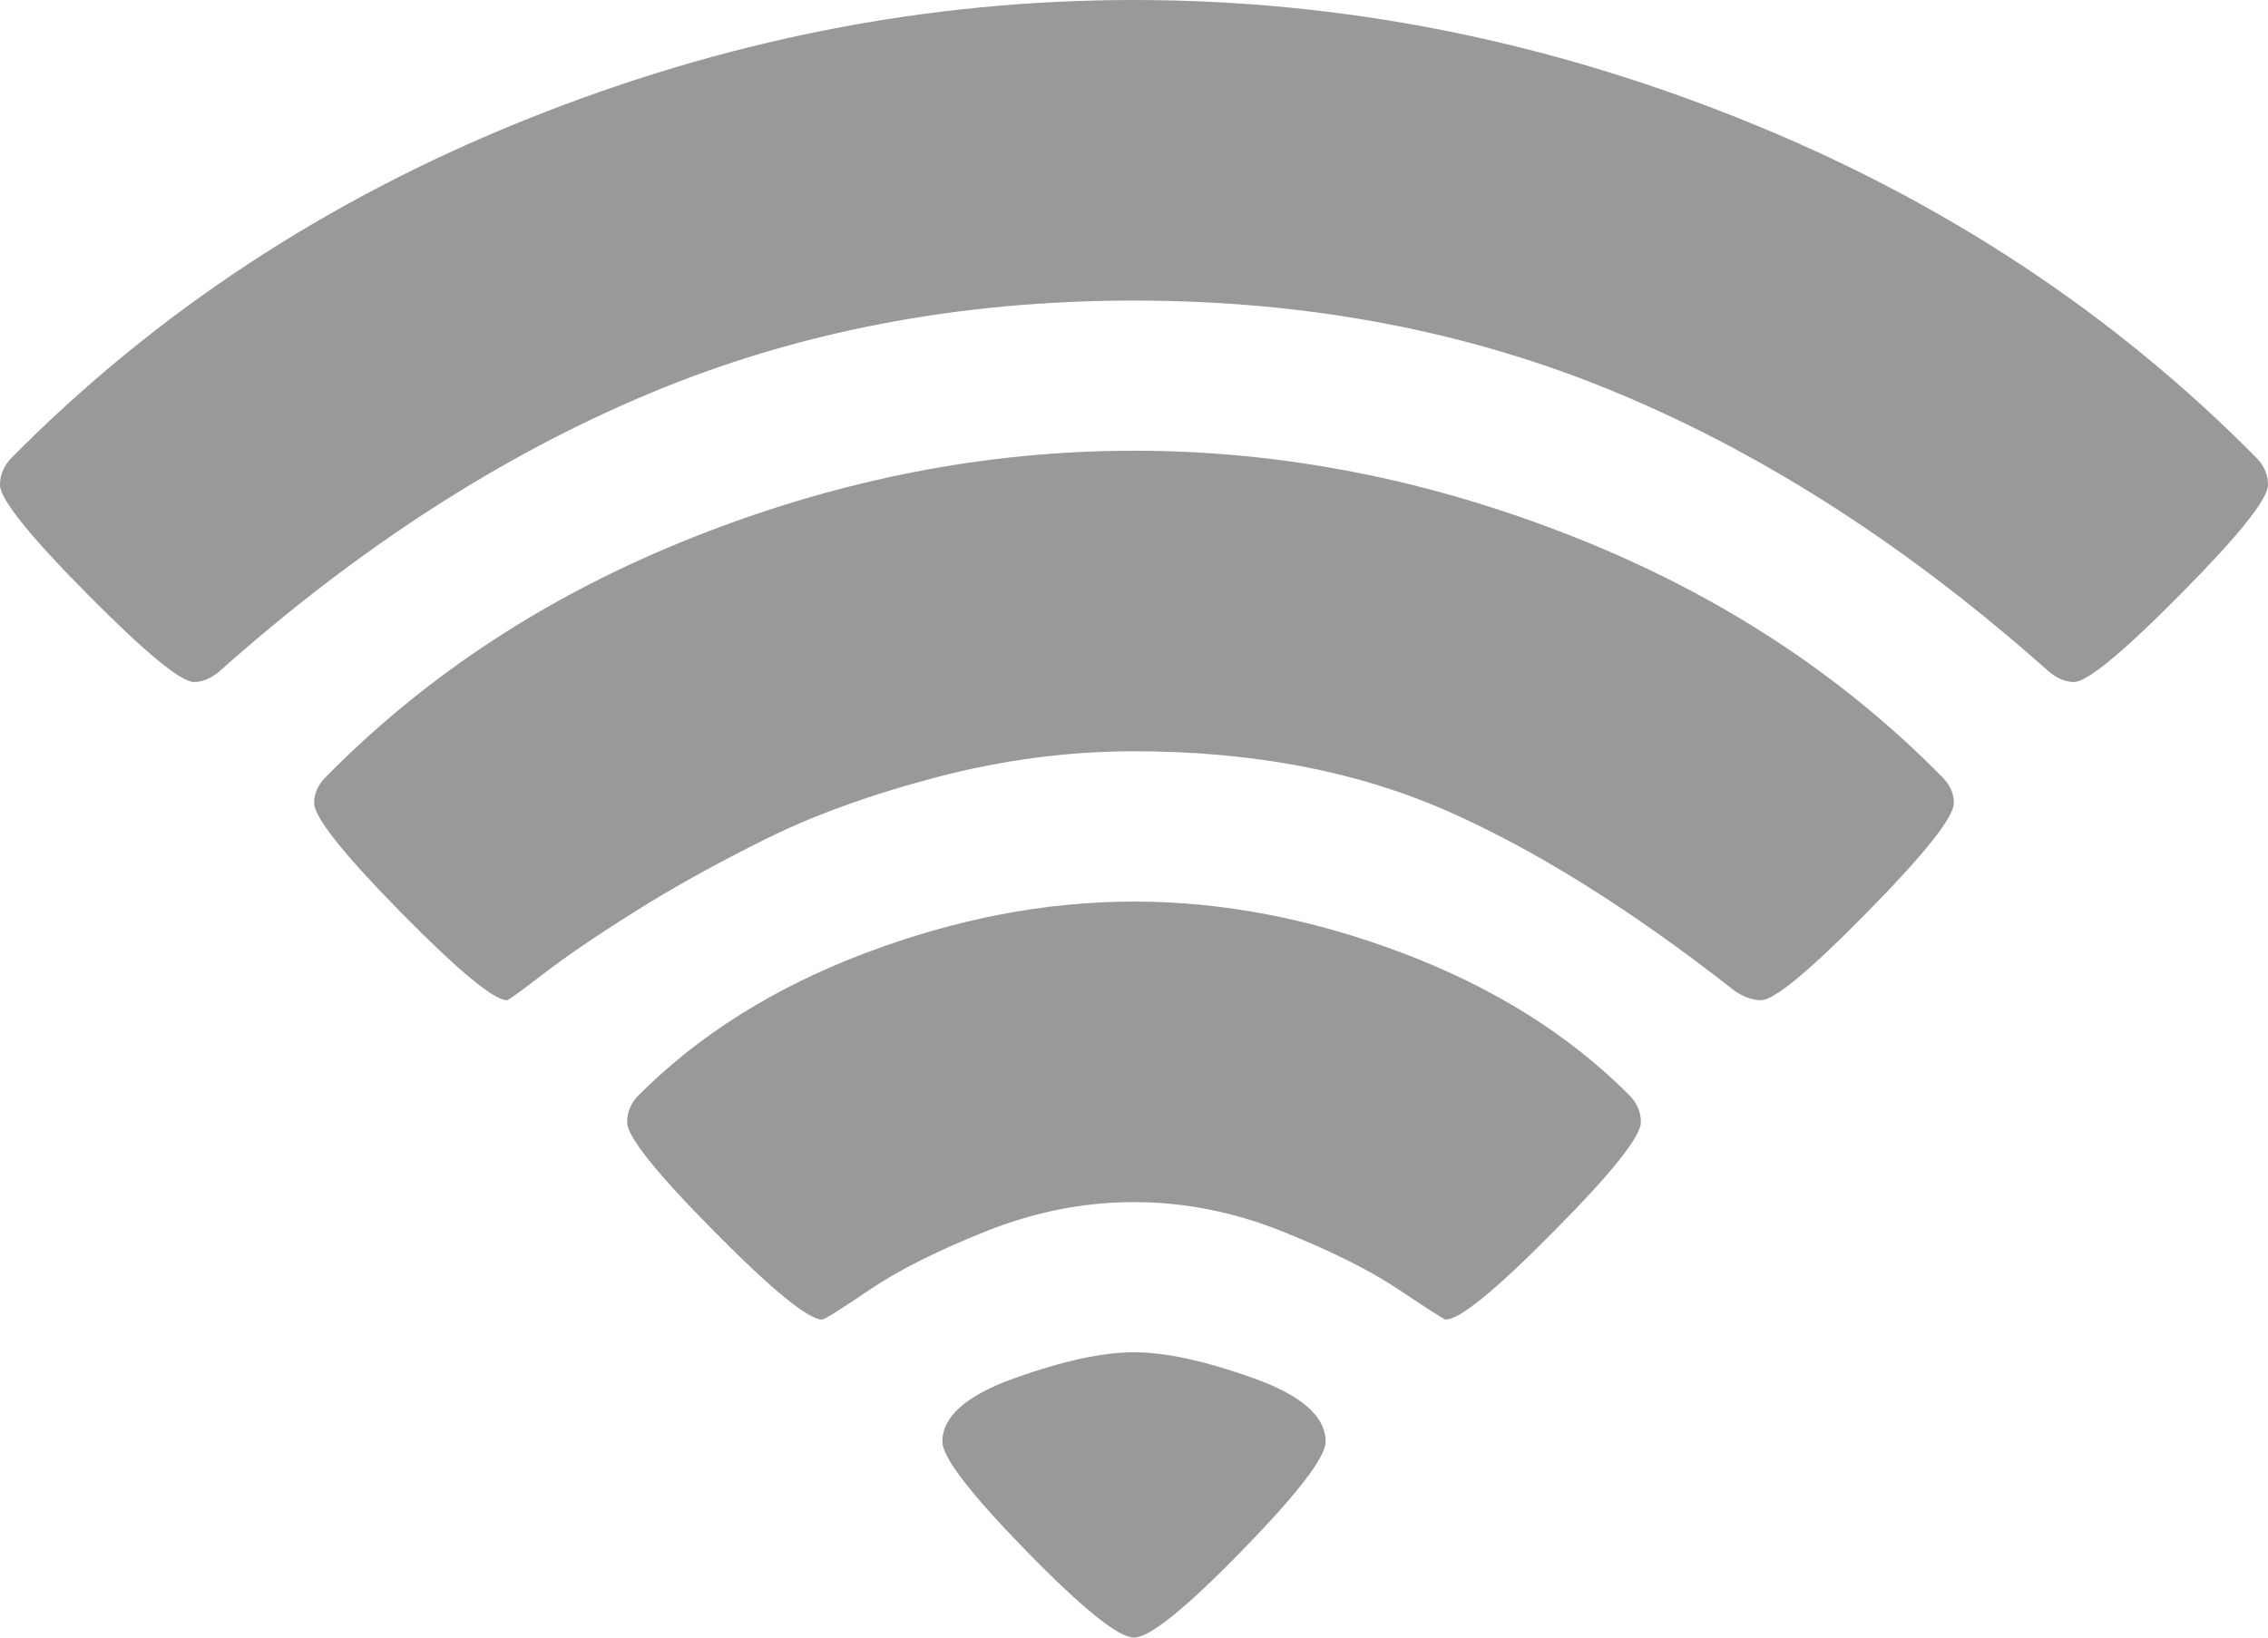
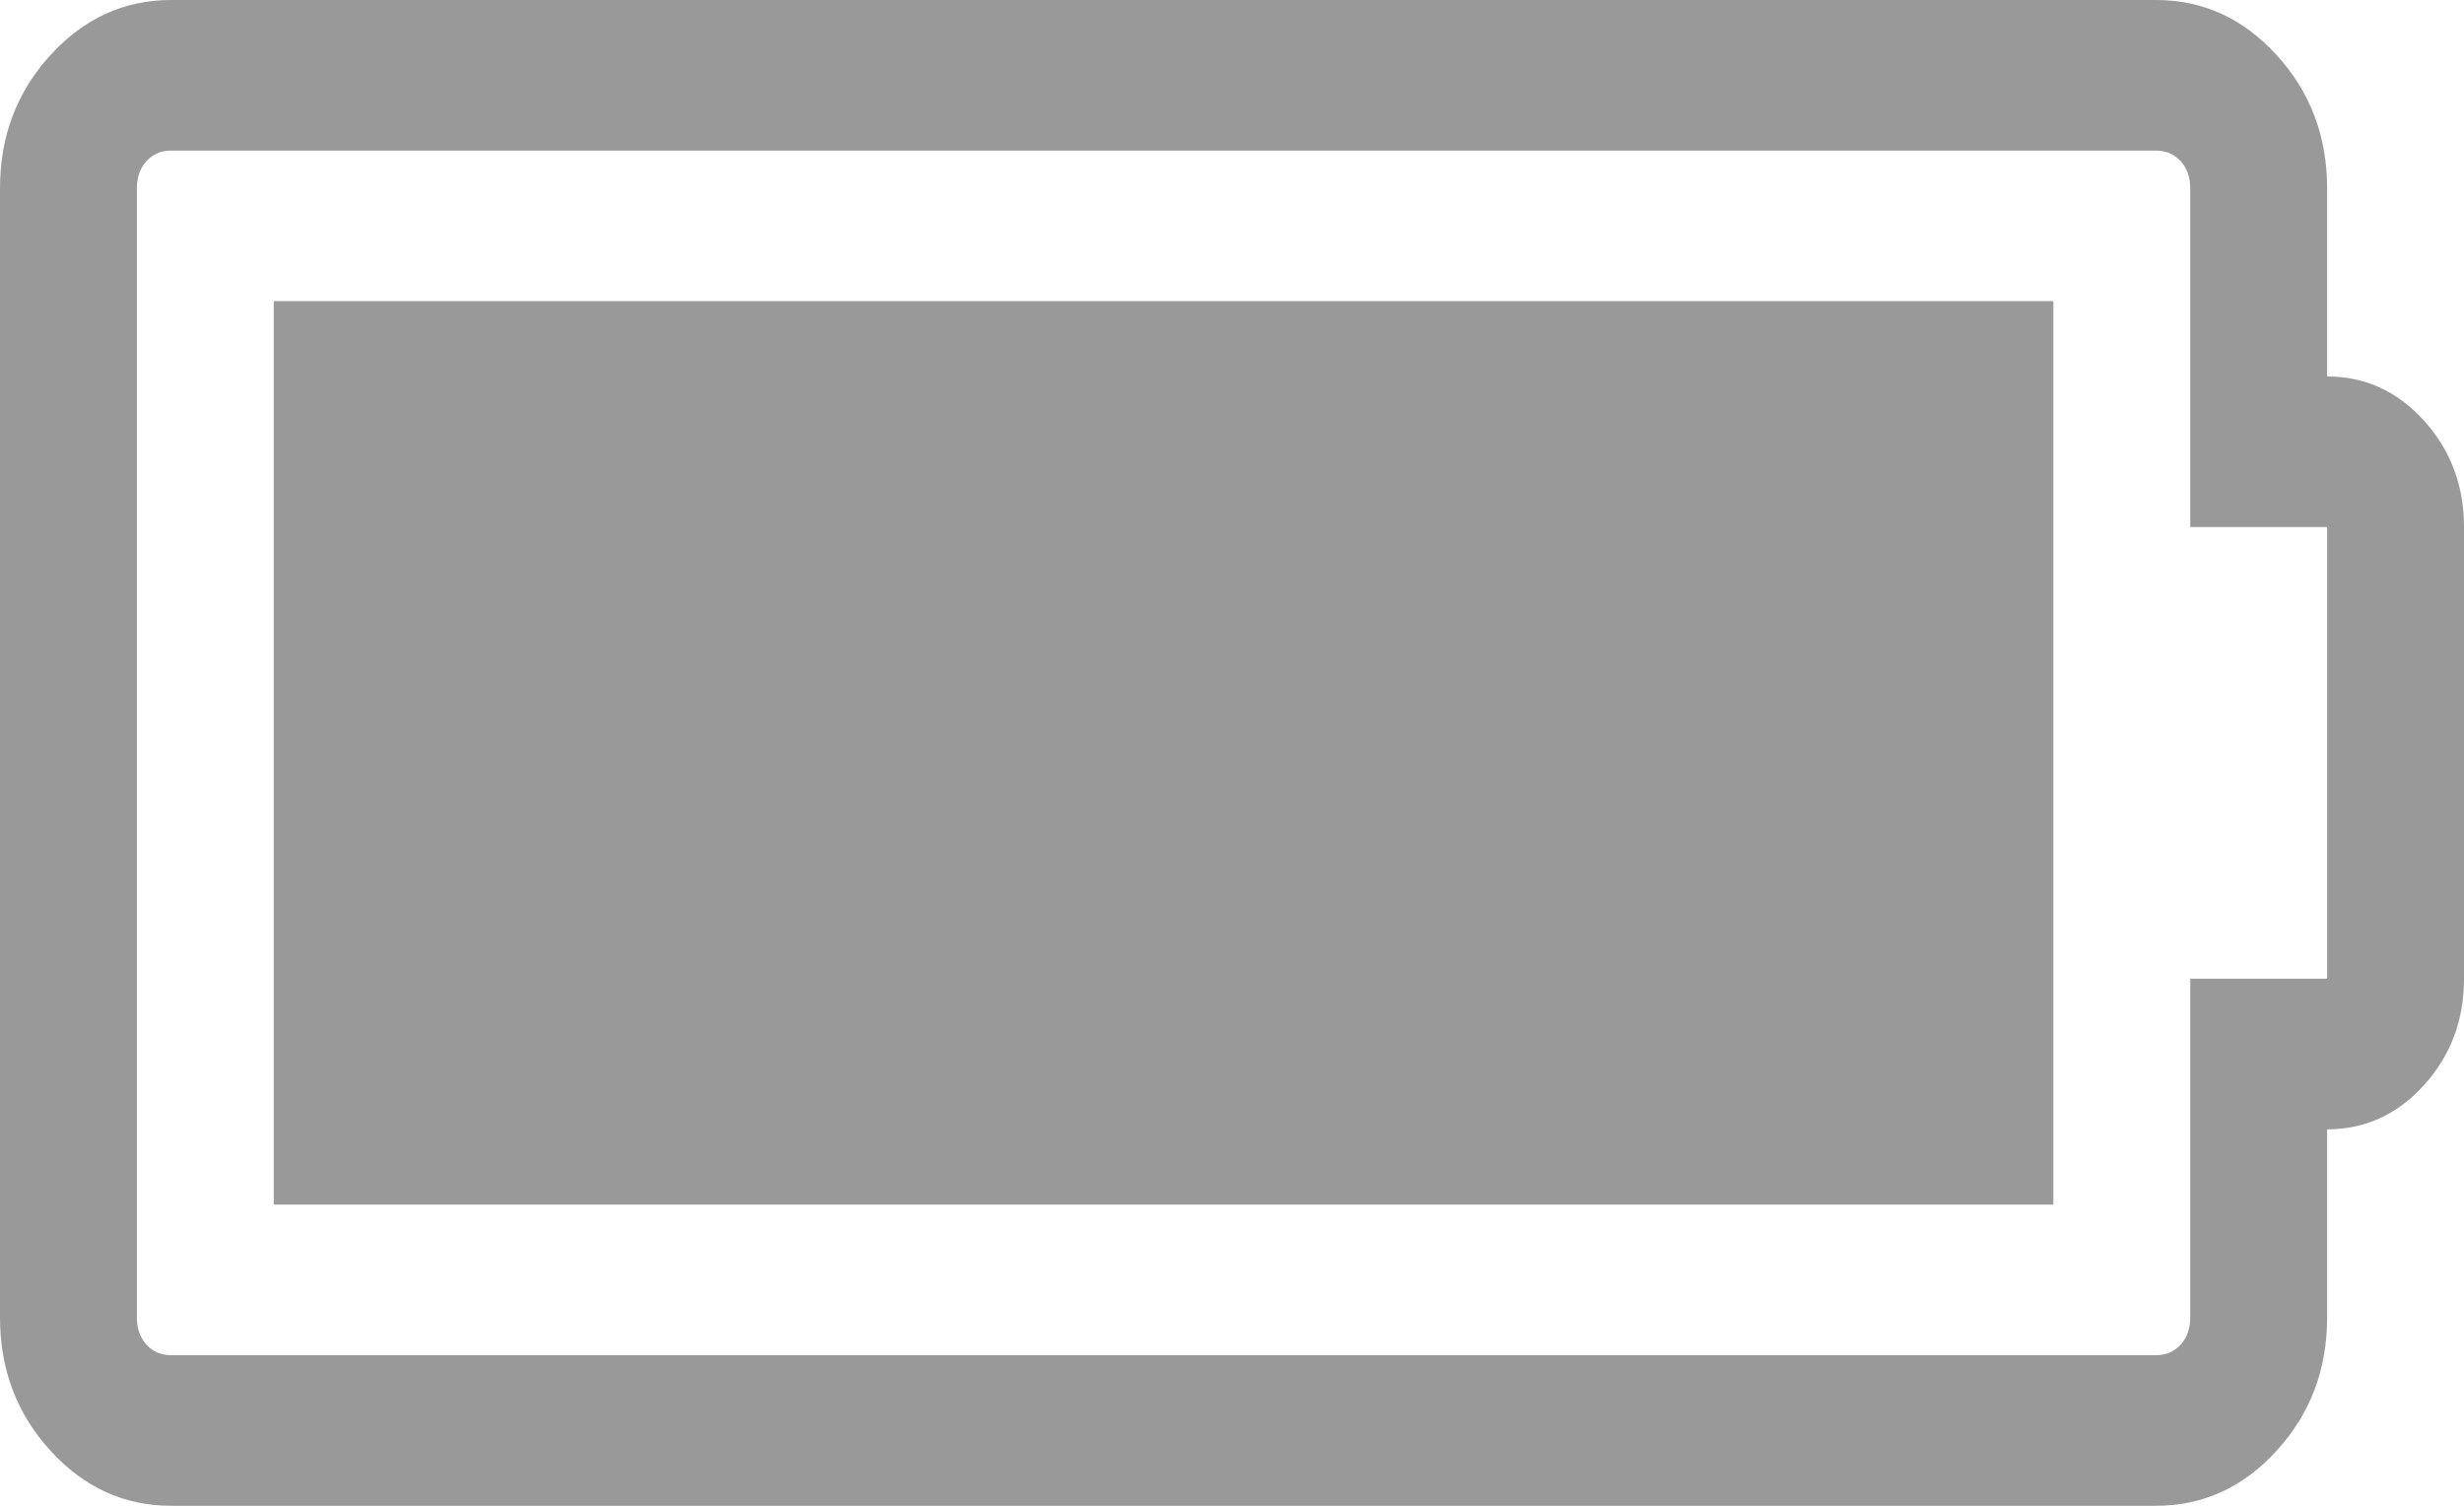
- <svg xmlns="http://www.w3.org/2000/svg" version="1.1" width="18px" height="13px">
-   <g transform="matrix(1 0 0 1 -254 -87 )">
-     <path d="M 9.852 12.315  C 9.406 12.772  9.122 13  9 13  C 8.878 13  8.594 12.772  8.148 12.315  C 7.702 11.858  7.479 11.568  7.479 11.444  C 7.479 11.245  7.67 11.077  8.051 10.941  C 8.433 10.804  8.749 10.735  9 10.735  C 9.251 10.735  9.567 10.804  9.949 10.941  C 10.33 11.077  10.521 11.245  10.521 11.444  C 10.521 11.568  10.298 11.858  9.852 12.315  Z M 12.331 9.776  C 11.87 10.242  11.585 10.475  11.475 10.475  C 11.462 10.475  11.34 10.397  11.108 10.242  C 10.876 10.086  10.566 9.931  10.178 9.776  C 9.79 9.62  9.397 9.543  9 9.543  C 8.603 9.543  8.21 9.62  7.822 9.776  C 7.434 9.931  7.126 10.086  6.897 10.242  C 6.668 10.397  6.544 10.475  6.525 10.475  C 6.415 10.475  6.13 10.242  5.669 9.776  C 5.207 9.31  4.977 9.021  4.977 8.909  C 4.977 8.828  5.007 8.757  5.068 8.695  C 5.545 8.216  6.144 7.84  6.865 7.567  C 7.586 7.294  8.297 7.157  9 7.157  C 9.703 7.157  10.414 7.294  11.135 7.567  C 11.856 7.84  12.455 8.216  12.932 8.695  C 12.993 8.757  13.023 8.828  13.023 8.909  C 13.023 9.021  12.793 9.31  12.331 9.776  Z M 14.82 7.241  C 14.362 7.707  14.08 7.94  13.977 7.94  C 13.909 7.94  13.839 7.915  13.766 7.865  C 12.935 7.213  12.165 6.733  11.456 6.425  C 10.747 6.118  9.929 5.964  9 5.964  C 8.481 5.964  7.96 6.032  7.437 6.169  C 6.915 6.306  6.46 6.47  6.072 6.663  C 5.684 6.856  5.337 7.048  5.032 7.241  C 4.726 7.433  4.485 7.598  4.308 7.735  C 4.13 7.871  4.036 7.94  4.023 7.94  C 3.92 7.94  3.638 7.707  3.18 7.241  C 2.722 6.775  2.493 6.486  2.493 6.374  C 2.493 6.3  2.523 6.231  2.585 6.169  C 3.391 5.349  4.369 4.712  5.517 4.259  C 6.666 3.805  7.827 3.578  9 3.578  C 10.173 3.578  11.334 3.805  12.483 4.259  C 13.631 4.712  14.609 5.349  15.415 6.169  C 15.477 6.231  15.507 6.3  15.507 6.374  C 15.507 6.486  15.278 6.775  14.82 7.241  Z M 17.308 4.715  C 16.847 5.181  16.564 5.414  16.46 5.414  C 16.393 5.414  16.326 5.386  16.259 5.33  C 15.165 4.355  14.03 3.62  12.854 3.127  C 11.678 2.633  10.393 2.386  9 2.386  C 7.607 2.386  6.322 2.633  5.146 3.127  C 3.97 3.62  2.835 4.355  1.741 5.33  C 1.674 5.386  1.607 5.414  1.54 5.414  C 1.436 5.414  1.153 5.181  0.692 4.715  C 0.231 4.249  0 3.961  0 3.849  C 0 3.768  0.031 3.697  0.092 3.634  C 1.234 2.479  2.594 1.584  4.17 0.951  C 5.746 0.317  7.356 0  9 0  C 10.644 0  12.254 0.317  13.83 0.951  C 15.406 1.584  16.766 2.479  17.908 3.634  C 17.969 3.697  18 3.768  18 3.849  C 18 3.961  17.769 4.249  17.308 4.715  Z " fill-rule="nonzero" fill="#999999" stroke="none" transform="matrix(1 0 0 1 254 87 )" />
+ <svg xmlns="http://www.w3.org/2000/svg" version="1.1" width="18px" height="11px">
+   <g transform="matrix(1 0 0 1 -31 -88 )">
+     <path d="M 2 2.2  L 15 2.2  L 15 8.8  L 2 8.8  L 2 2.2  Z M 16 9.625  L 16 7.15  L 17 7.15  L 17 3.85  L 16 3.85  L 16 1.375  C 16 1.295  15.977 1.229  15.93 1.177  C 15.883 1.126  15.823 1.1  15.75 1.1  L 1.25 1.1  C 1.177 1.1  1.117 1.126  1.07 1.177  C 1.023 1.229  1 1.295  1 1.375  L 1 9.625  C 1 9.705  1.023 9.771  1.07 9.823  C 1.117 9.874  1.177 9.9  1.25 9.9  L 15.75 9.9  C 15.823 9.9  15.883 9.874  15.93 9.823  C 15.977 9.771  16 9.705  16 9.625  Z M 17.707 3.072  C 17.902 3.287  18 3.546  18 3.85  L 18 7.15  C 18 7.454  17.902 7.713  17.707 7.928  C 17.512 8.143  17.276 8.25  17 8.25  L 17 9.625  C 17 10.003  16.878 10.327  16.633 10.596  C 16.388 10.865  16.094 11  15.75 11  L 1.25 11  C 0.906 11  0.612 10.865  0.367 10.596  C 0.122 10.327  0 10.003  0 9.625  L 0 1.375  C 0 0.997  0.122 0.673  0.367 0.404  C 0.612 0.135  0.906 0  1.25 0  L 15.75 0  C 16.094 0  16.388 0.135  16.633 0.404  C 16.878 0.673  17 0.997  17 1.375  L 17 2.75  C 17.276 2.75  17.512 2.857  17.707 3.072  Z " fill-rule="nonzero" fill="#999999" stroke="none" transform="matrix(1 0 0 1 31 88 )" />
  </g>
</svg>
